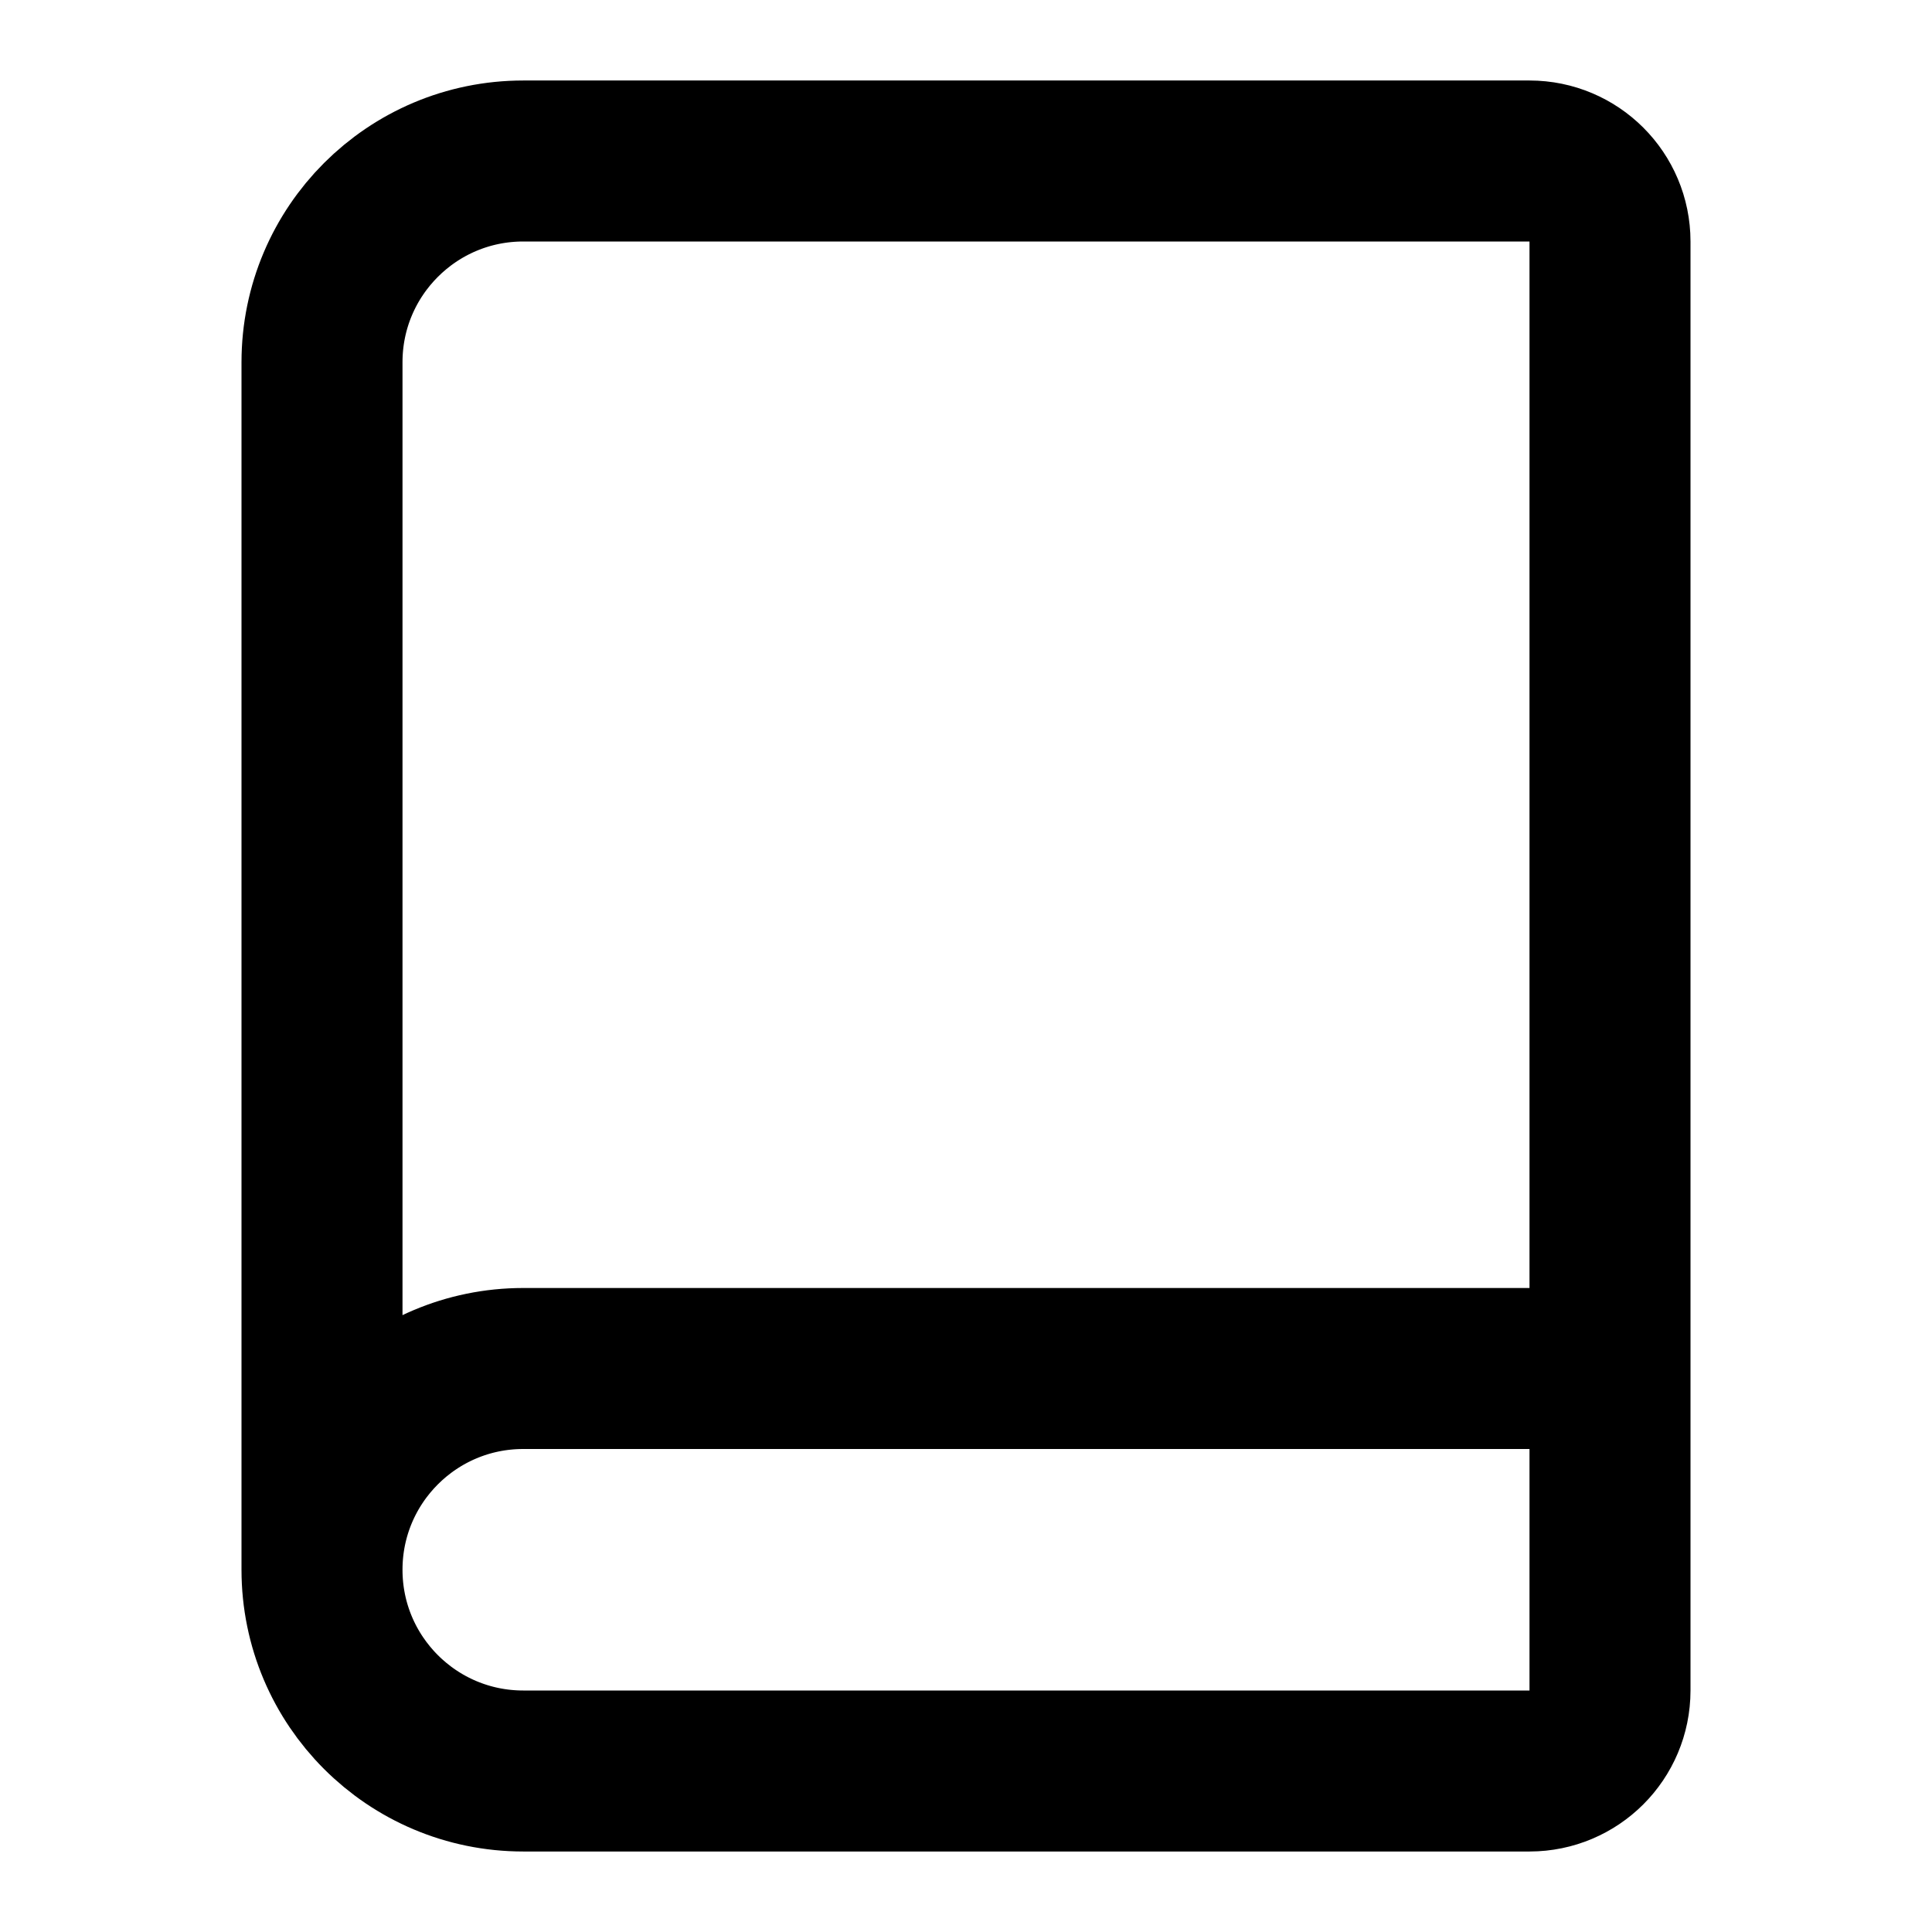
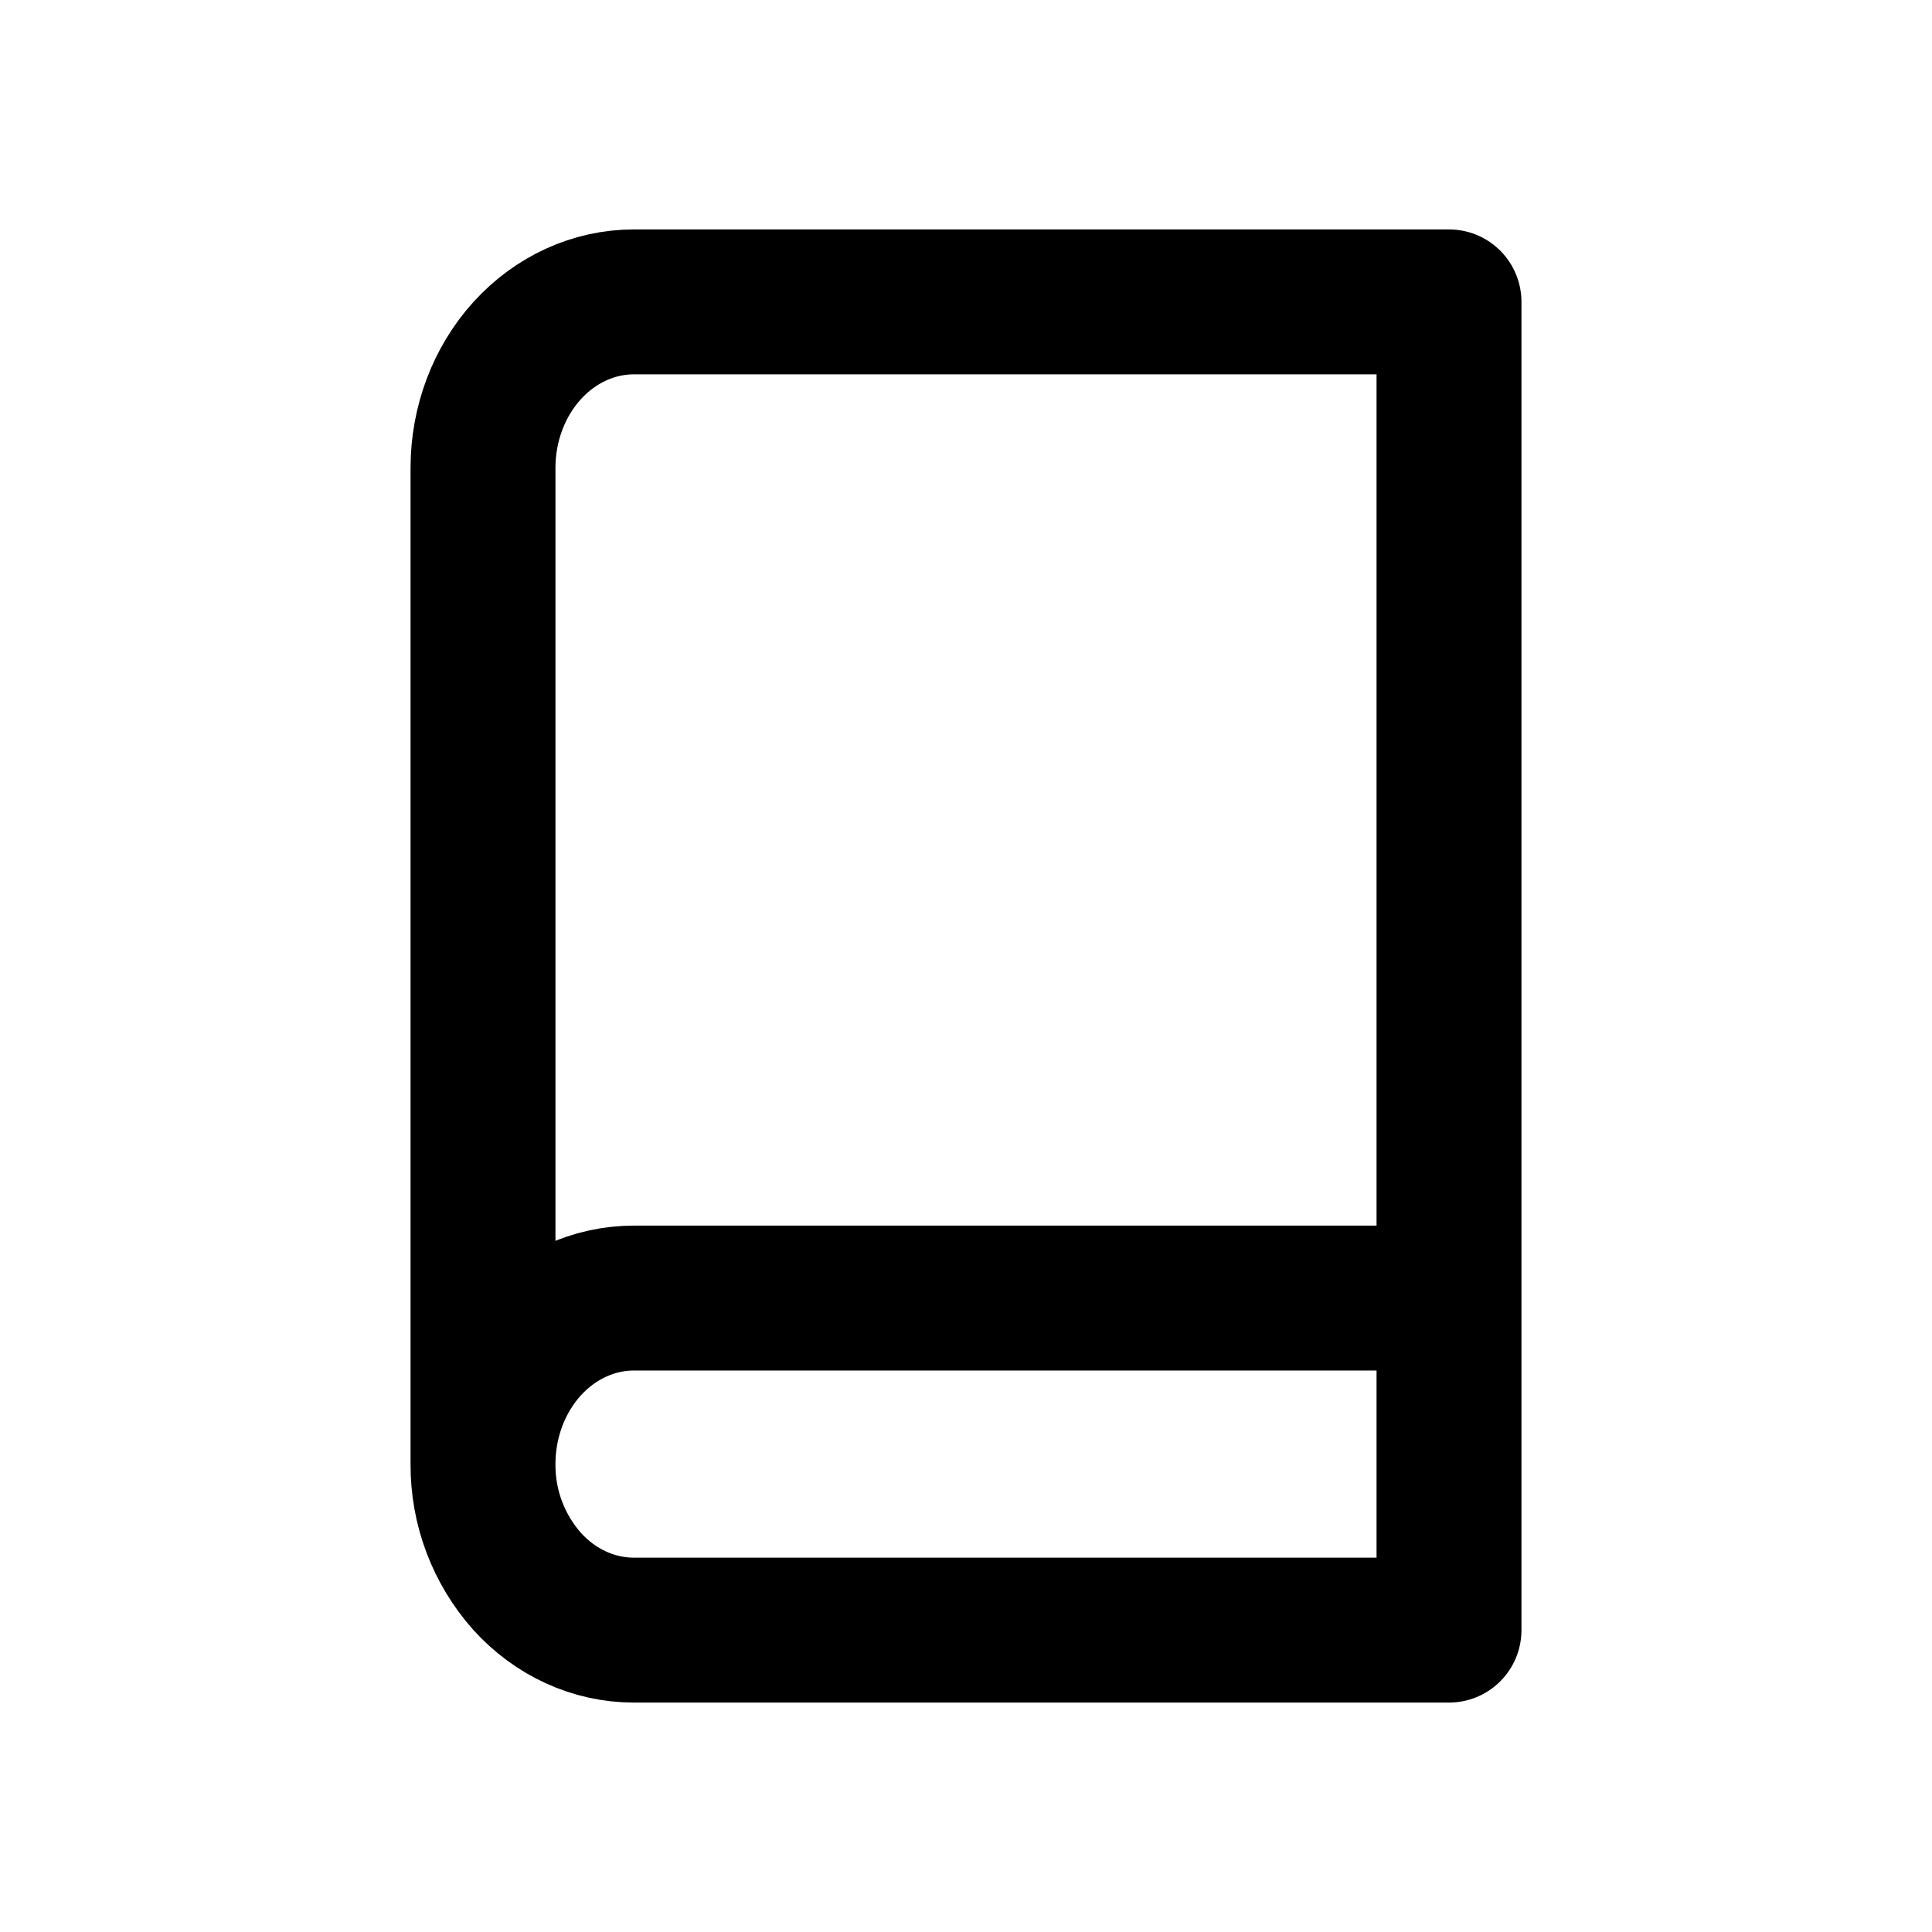
- <svg xmlns="http://www.w3.org/2000/svg" width="24" height="24" viewBox="0 0 24 24" fill="none" stroke="currentColor" stroke-width="2" stroke-linecap="round" stroke-linejoin="round">
-   <path d="M4 19.5v-15A2.5 2.5 0 0 1 6.5 2H19a1 1 0 0 1 1 1v18a1 1 0 0 1-1 1H6.5a1 1 0 0 1 0-5H20" />
+ <svg xmlns="http://www.w3.org/2000/svg" width="16" height="16" fill="none">
+   <path stroke="#000" stroke-linecap="round" stroke-linejoin="round" stroke-width="1.2" d="M4 12.125v-8.25c0-.365.132-.714.366-.972.235-.258.552-.403.884-.403H12v11H5.25c-.332 0-.65-.145-.884-.403A1.448 1.448 0 0 1 4 12.125Zm0 0c0-.365.132-.714.366-.972.235-.258.552-.403.884-.403H12" />
</svg>
